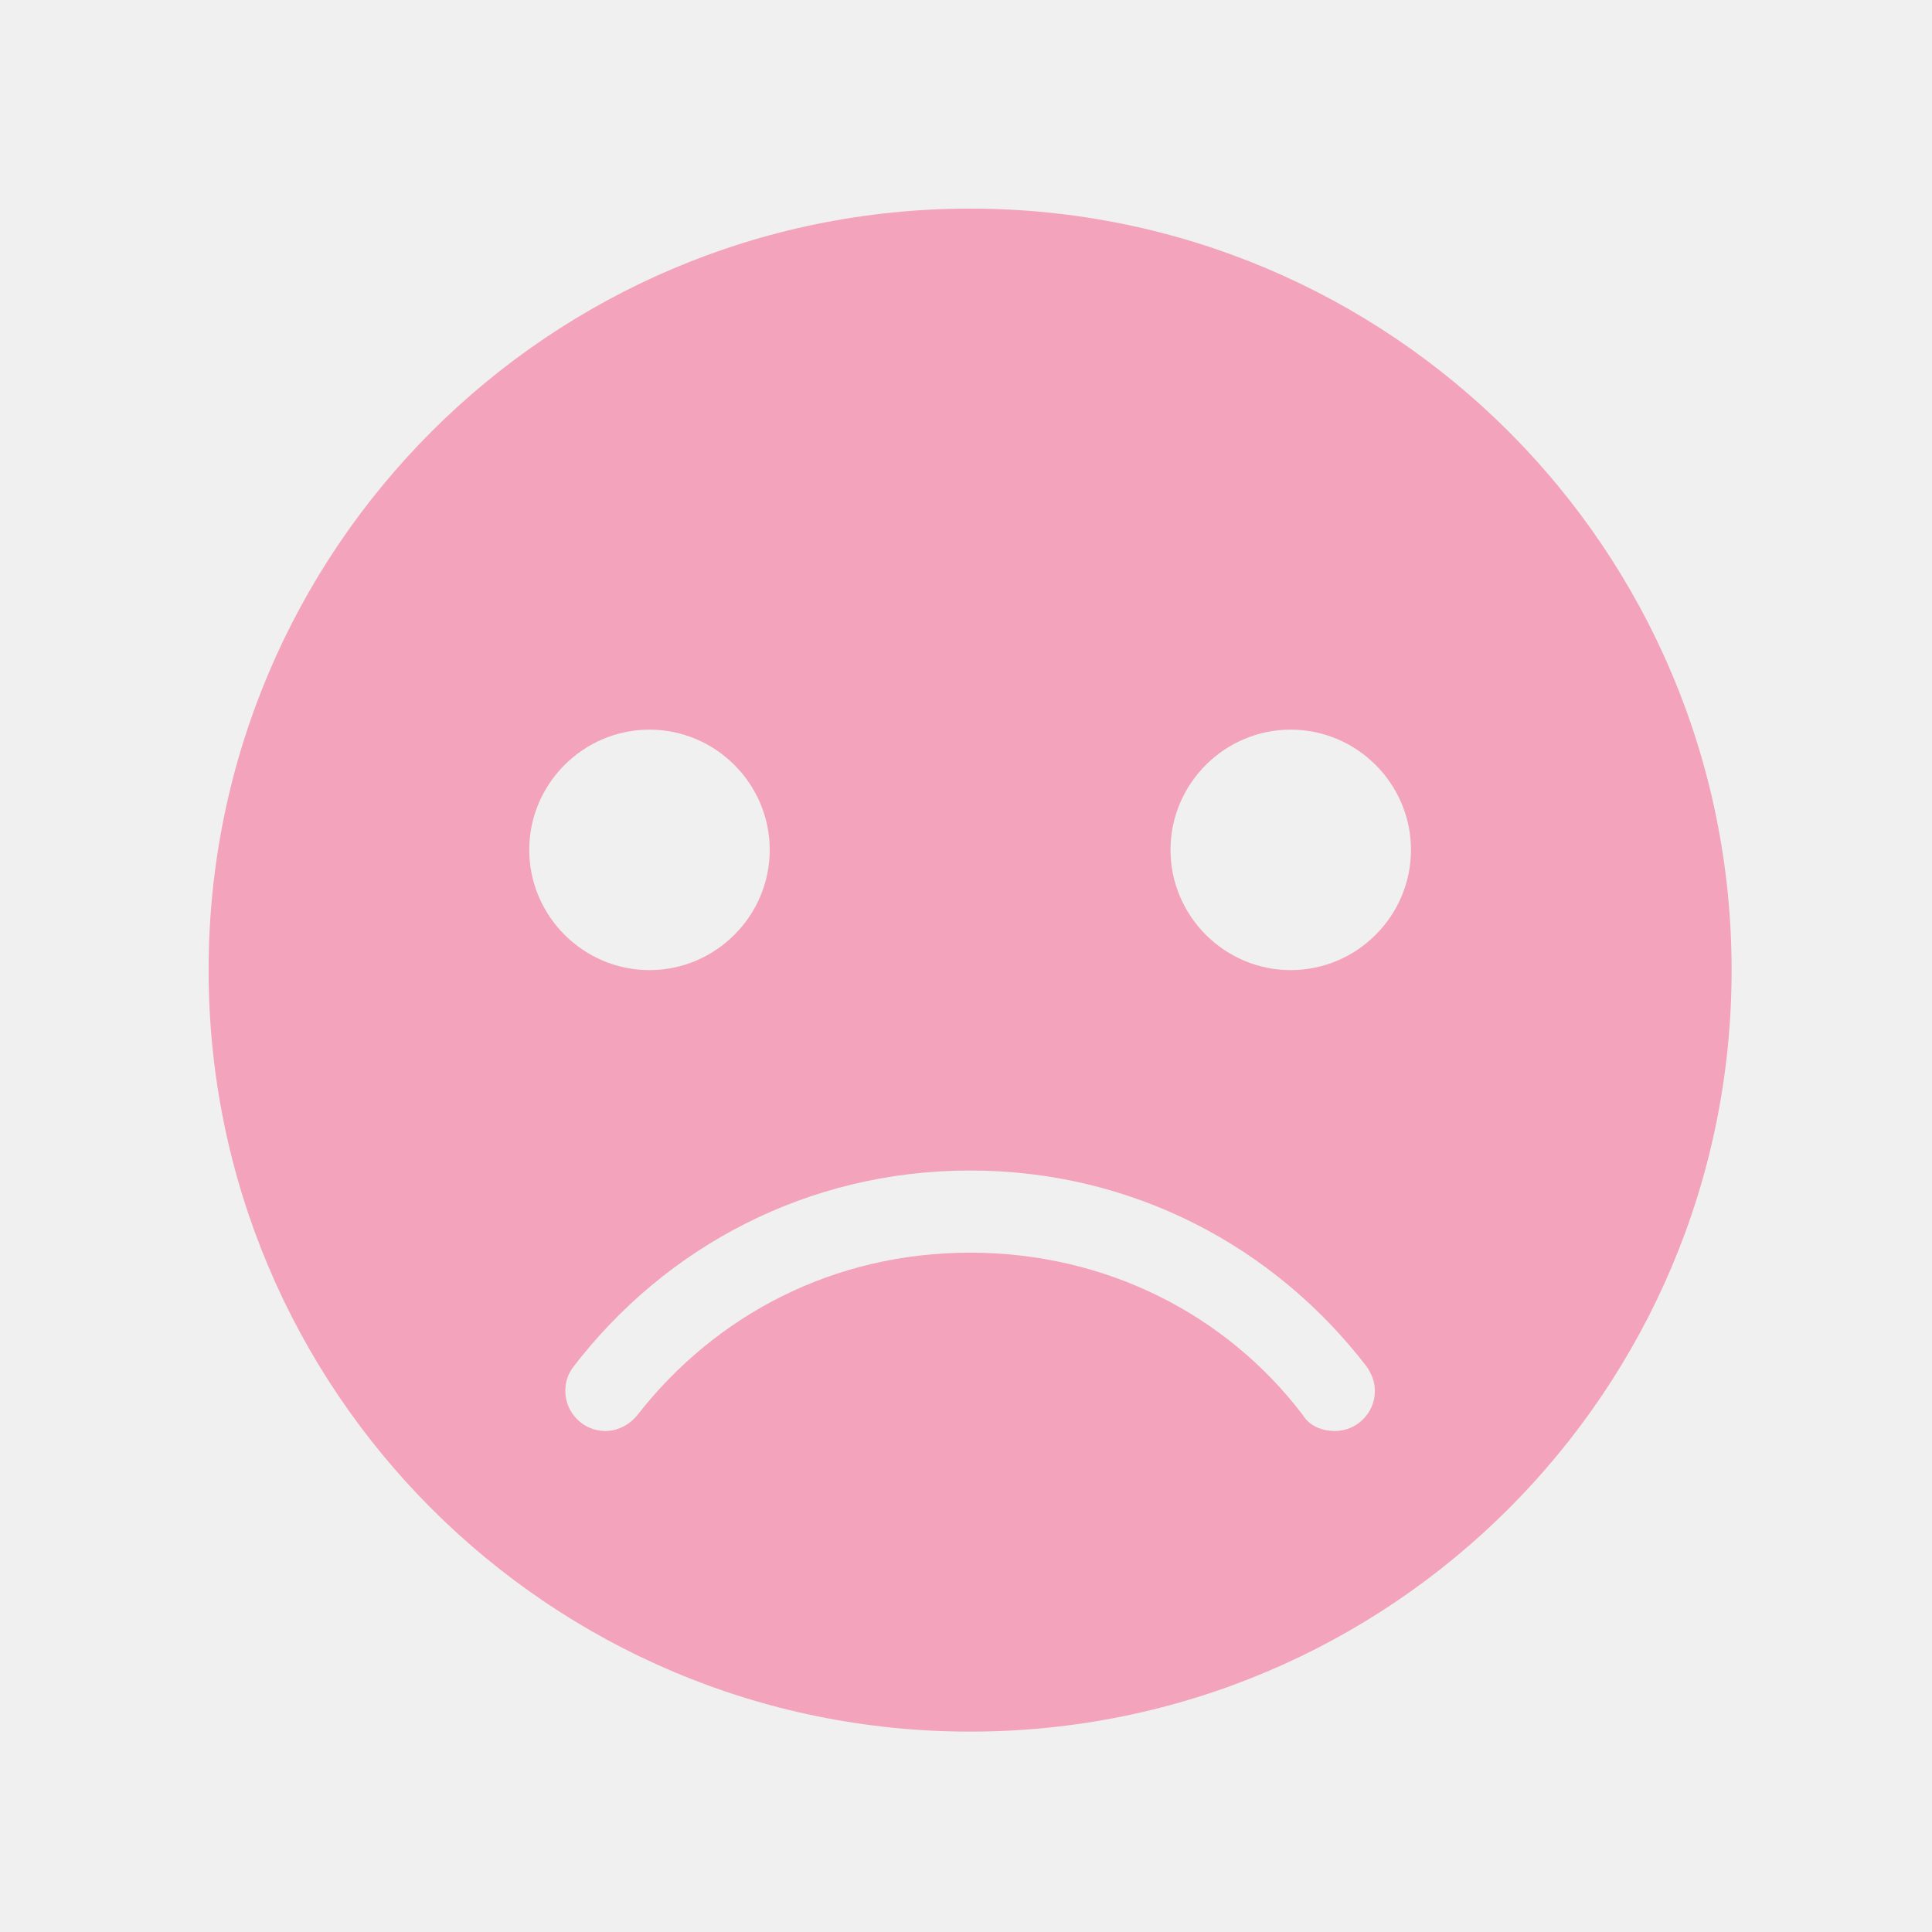
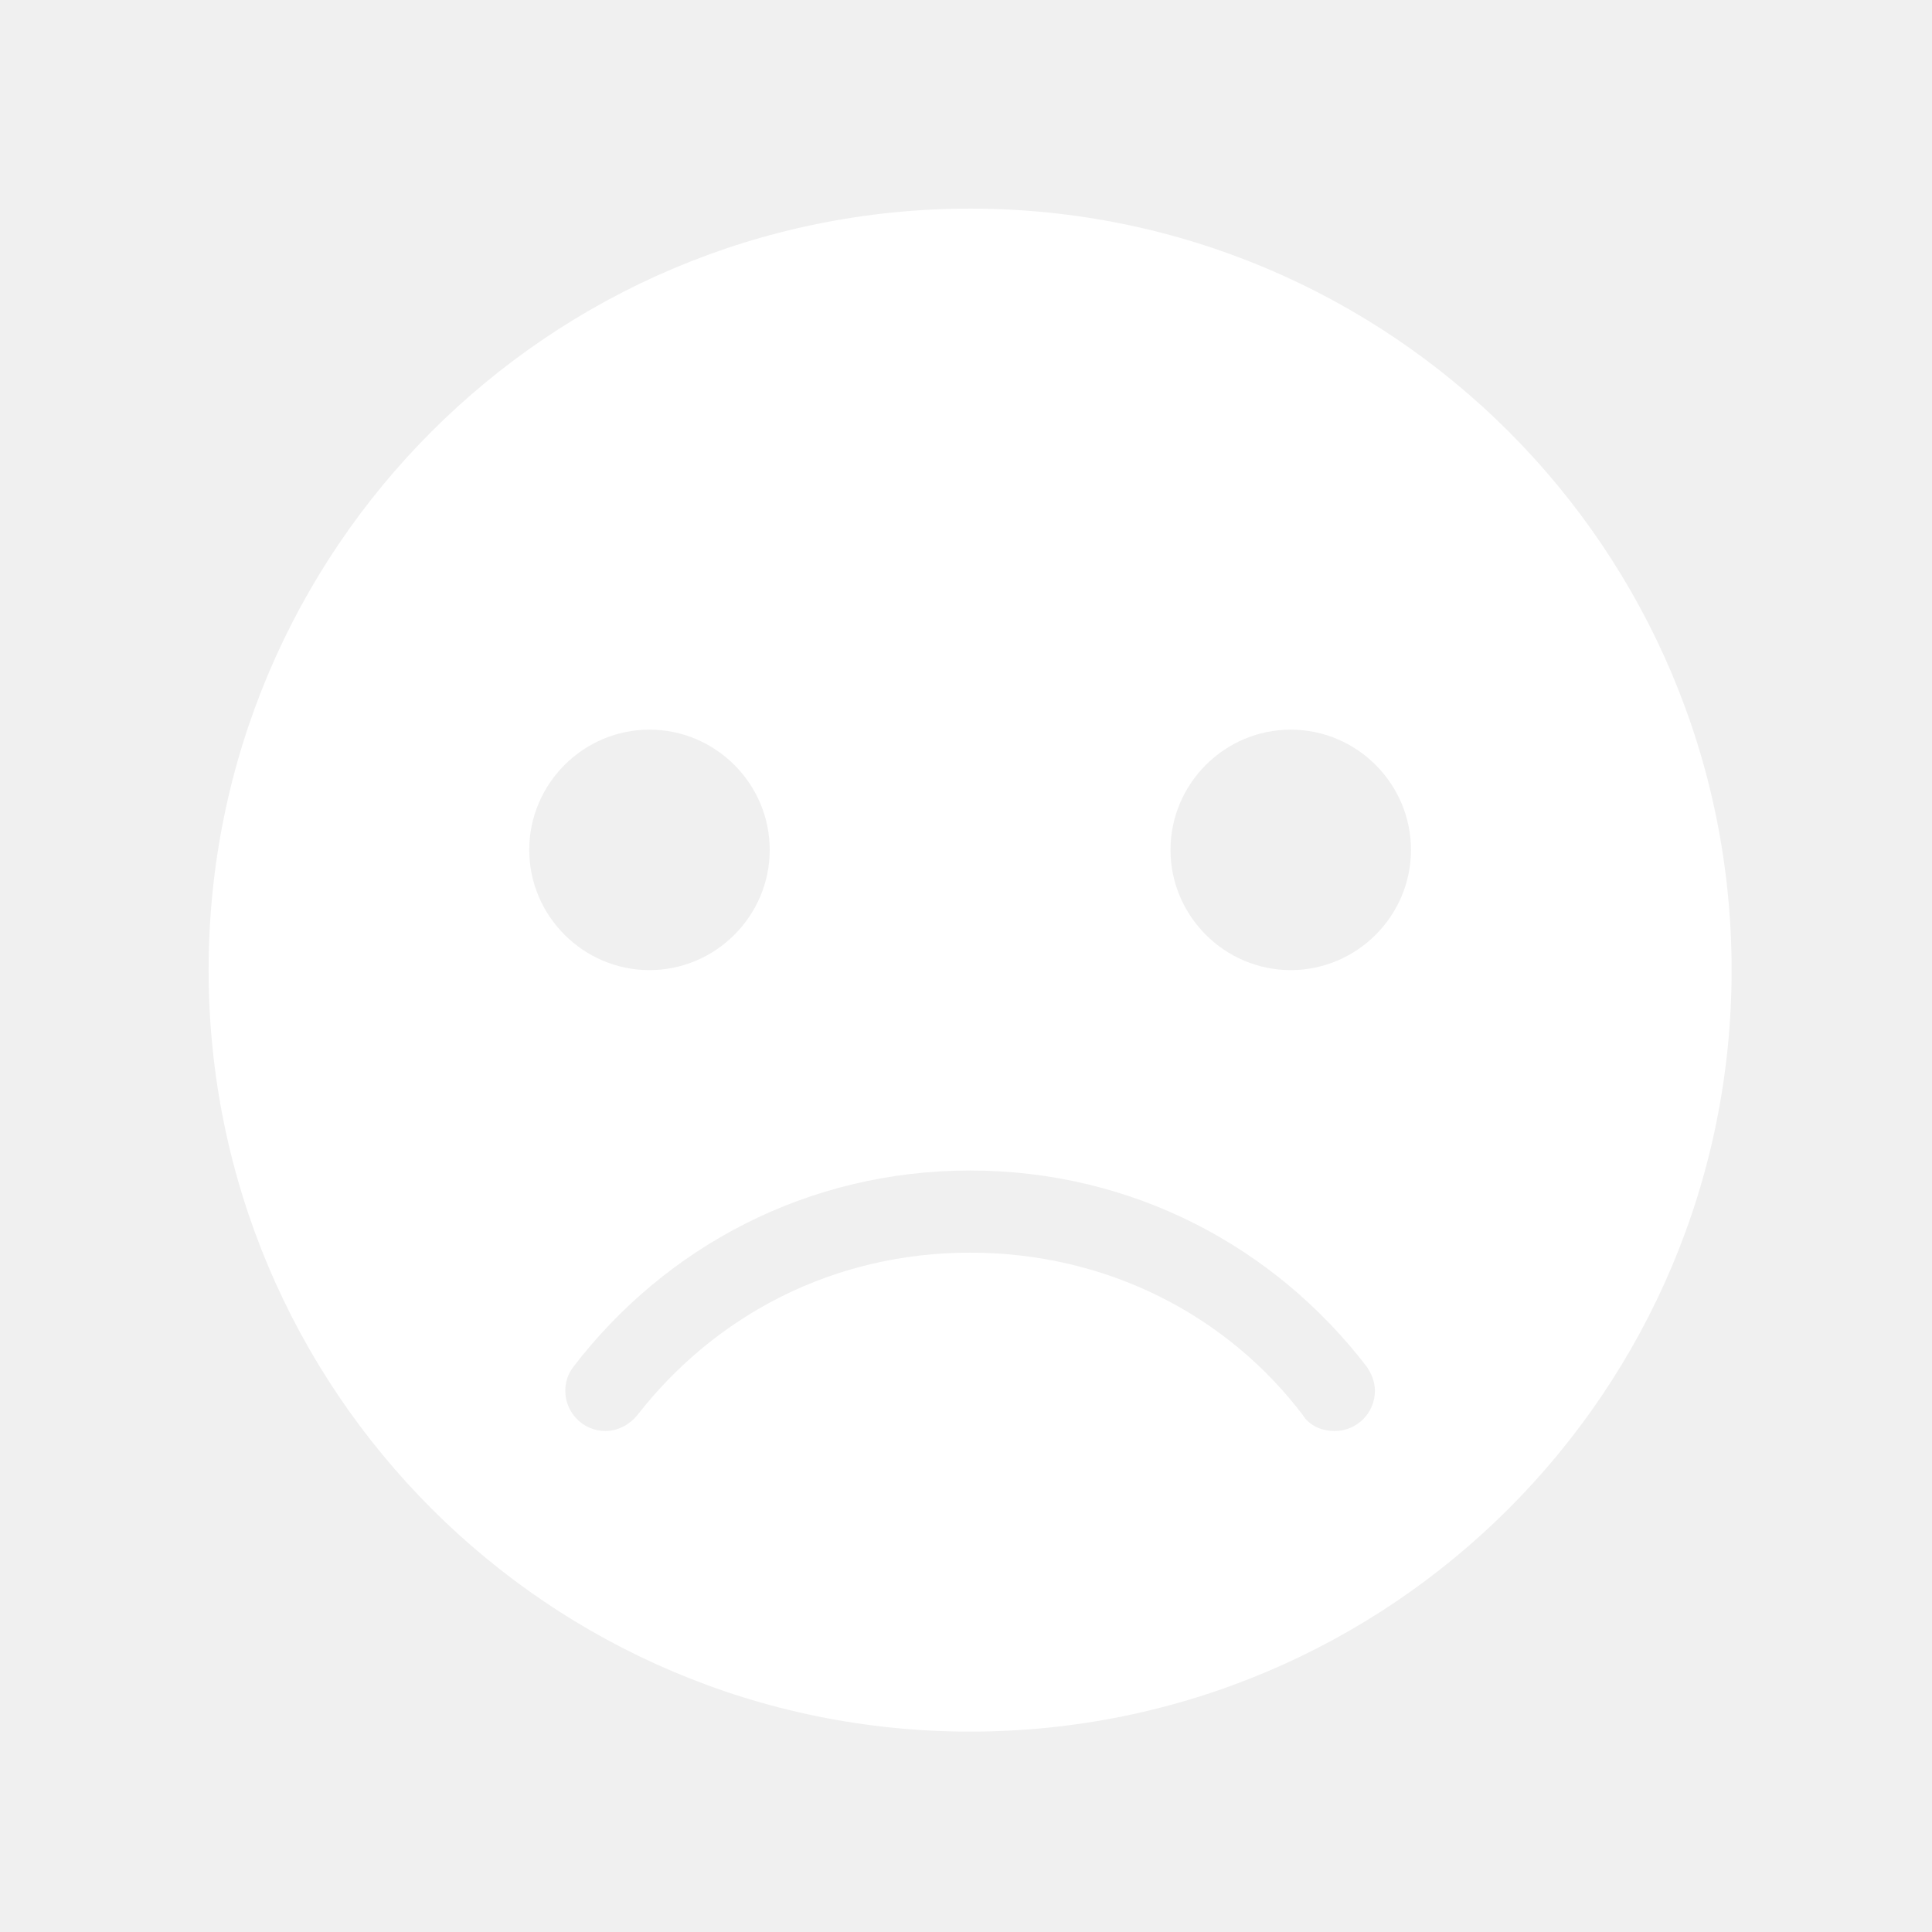
<svg xmlns="http://www.w3.org/2000/svg" width="235" height="235" xml:space="preserve" overflow="hidden">
  <g transform="translate(-522 -242)">
    <g>
      <g>
        <g>
          <g>
-             <path d="M640 267.375C588.812 267.375 547.375 308.812 547.375 360 547.375 411.188 588.812 452.625 640 452.625 691.188 452.625 732.625 411.188 732.625 360 732.625 308.812 691.188 267.375 640 267.375ZM586.375 345.375C586.375 337.331 592.956 330.75 601 330.75 609.044 330.75 615.625 337.331 615.625 345.375 615.625 353.419 609.044 360 601 360 592.956 360 586.375 353.419 586.375 345.375ZM684.362 416.062C682.656 416.062 681.194 415.331 680.463 414.112 671.2 401.925 656.575 394.369 640 394.369 623.425 394.369 609.044 401.925 599.537 414.112 598.562 415.331 597.1 416.062 595.638 416.062 592.956 416.062 590.763 413.869 590.763 411.188 590.763 410.212 591.006 409.237 591.737 408.263 602.95 393.638 620.256 384.375 640 384.375 659.744 384.375 677.05 393.638 688.263 408.263 688.75 408.994 689.237 409.969 689.237 411.188 689.237 413.869 687.044 416.062 684.362 416.062ZM679 360C670.956 360 664.375 353.419 664.375 345.375 664.375 337.331 670.956 330.75 679 330.75 687.044 330.75 693.625 337.331 693.625 345.375 693.625 353.419 687.044 360 679 360Z" fill="#F3A3BB" fill-rule="nonzero" fill-opacity="1" />
+             <path d="M640 267.375C588.812 267.375 547.375 308.812 547.375 360 547.375 411.188 588.812 452.625 640 452.625 691.188 452.625 732.625 411.188 732.625 360 732.625 308.812 691.188 267.375 640 267.375ZM586.375 345.375C586.375 337.331 592.956 330.75 601 330.75 609.044 330.75 615.625 337.331 615.625 345.375 615.625 353.419 609.044 360 601 360 592.956 360 586.375 353.419 586.375 345.375ZM684.362 416.062C682.656 416.062 681.194 415.331 680.463 414.112 671.2 401.925 656.575 394.369 640 394.369 623.425 394.369 609.044 401.925 599.537 414.112 598.562 415.331 597.1 416.062 595.638 416.062 592.956 416.062 590.763 413.869 590.763 411.188 590.763 410.212 591.006 409.237 591.737 408.263 602.95 393.638 620.256 384.375 640 384.375 659.744 384.375 677.05 393.638 688.263 408.263 688.75 408.994 689.237 409.969 689.237 411.188 689.237 413.869 687.044 416.062 684.362 416.062ZM679 360C670.956 360 664.375 353.419 664.375 345.375 664.375 337.331 670.956 330.75 679 330.75 687.044 330.75 693.625 337.331 693.625 345.375 693.625 353.419 687.044 360 679 360Z" fill="#FFFFFF" fill-rule="nonzero" fill-opacity="1" />
          </g>
        </g>
      </g>
    </g>
  </g>
</svg>
